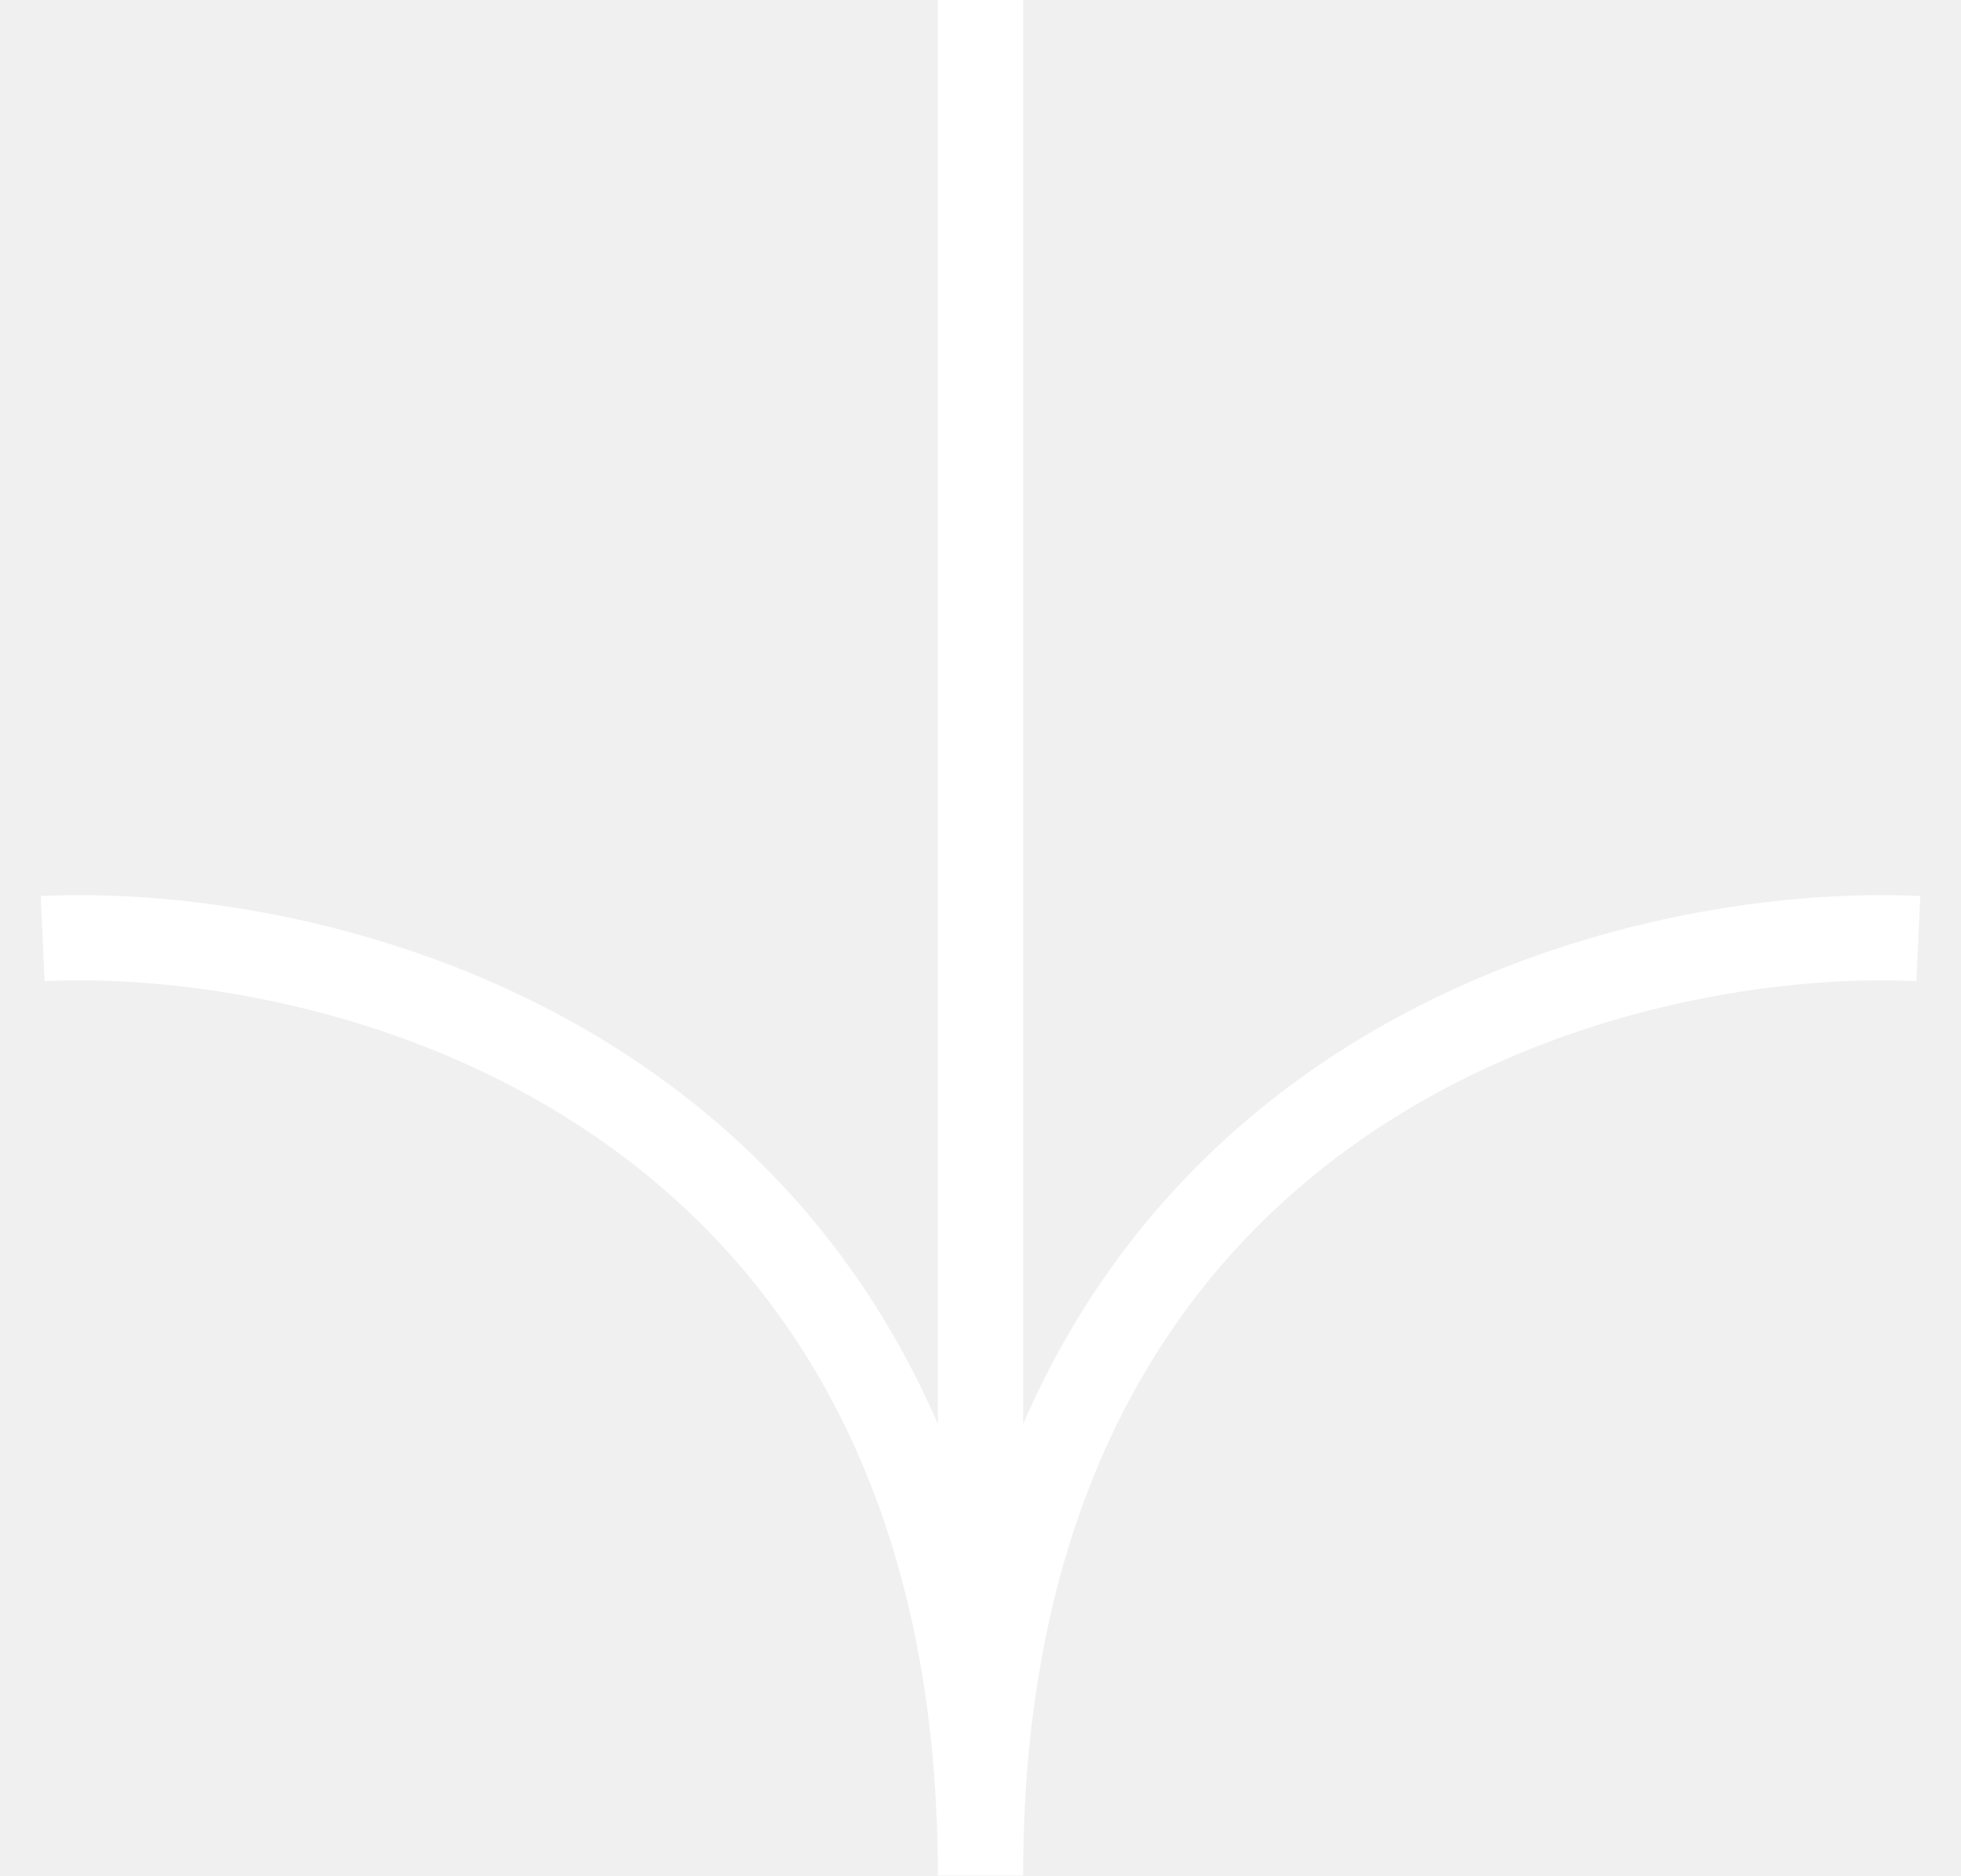
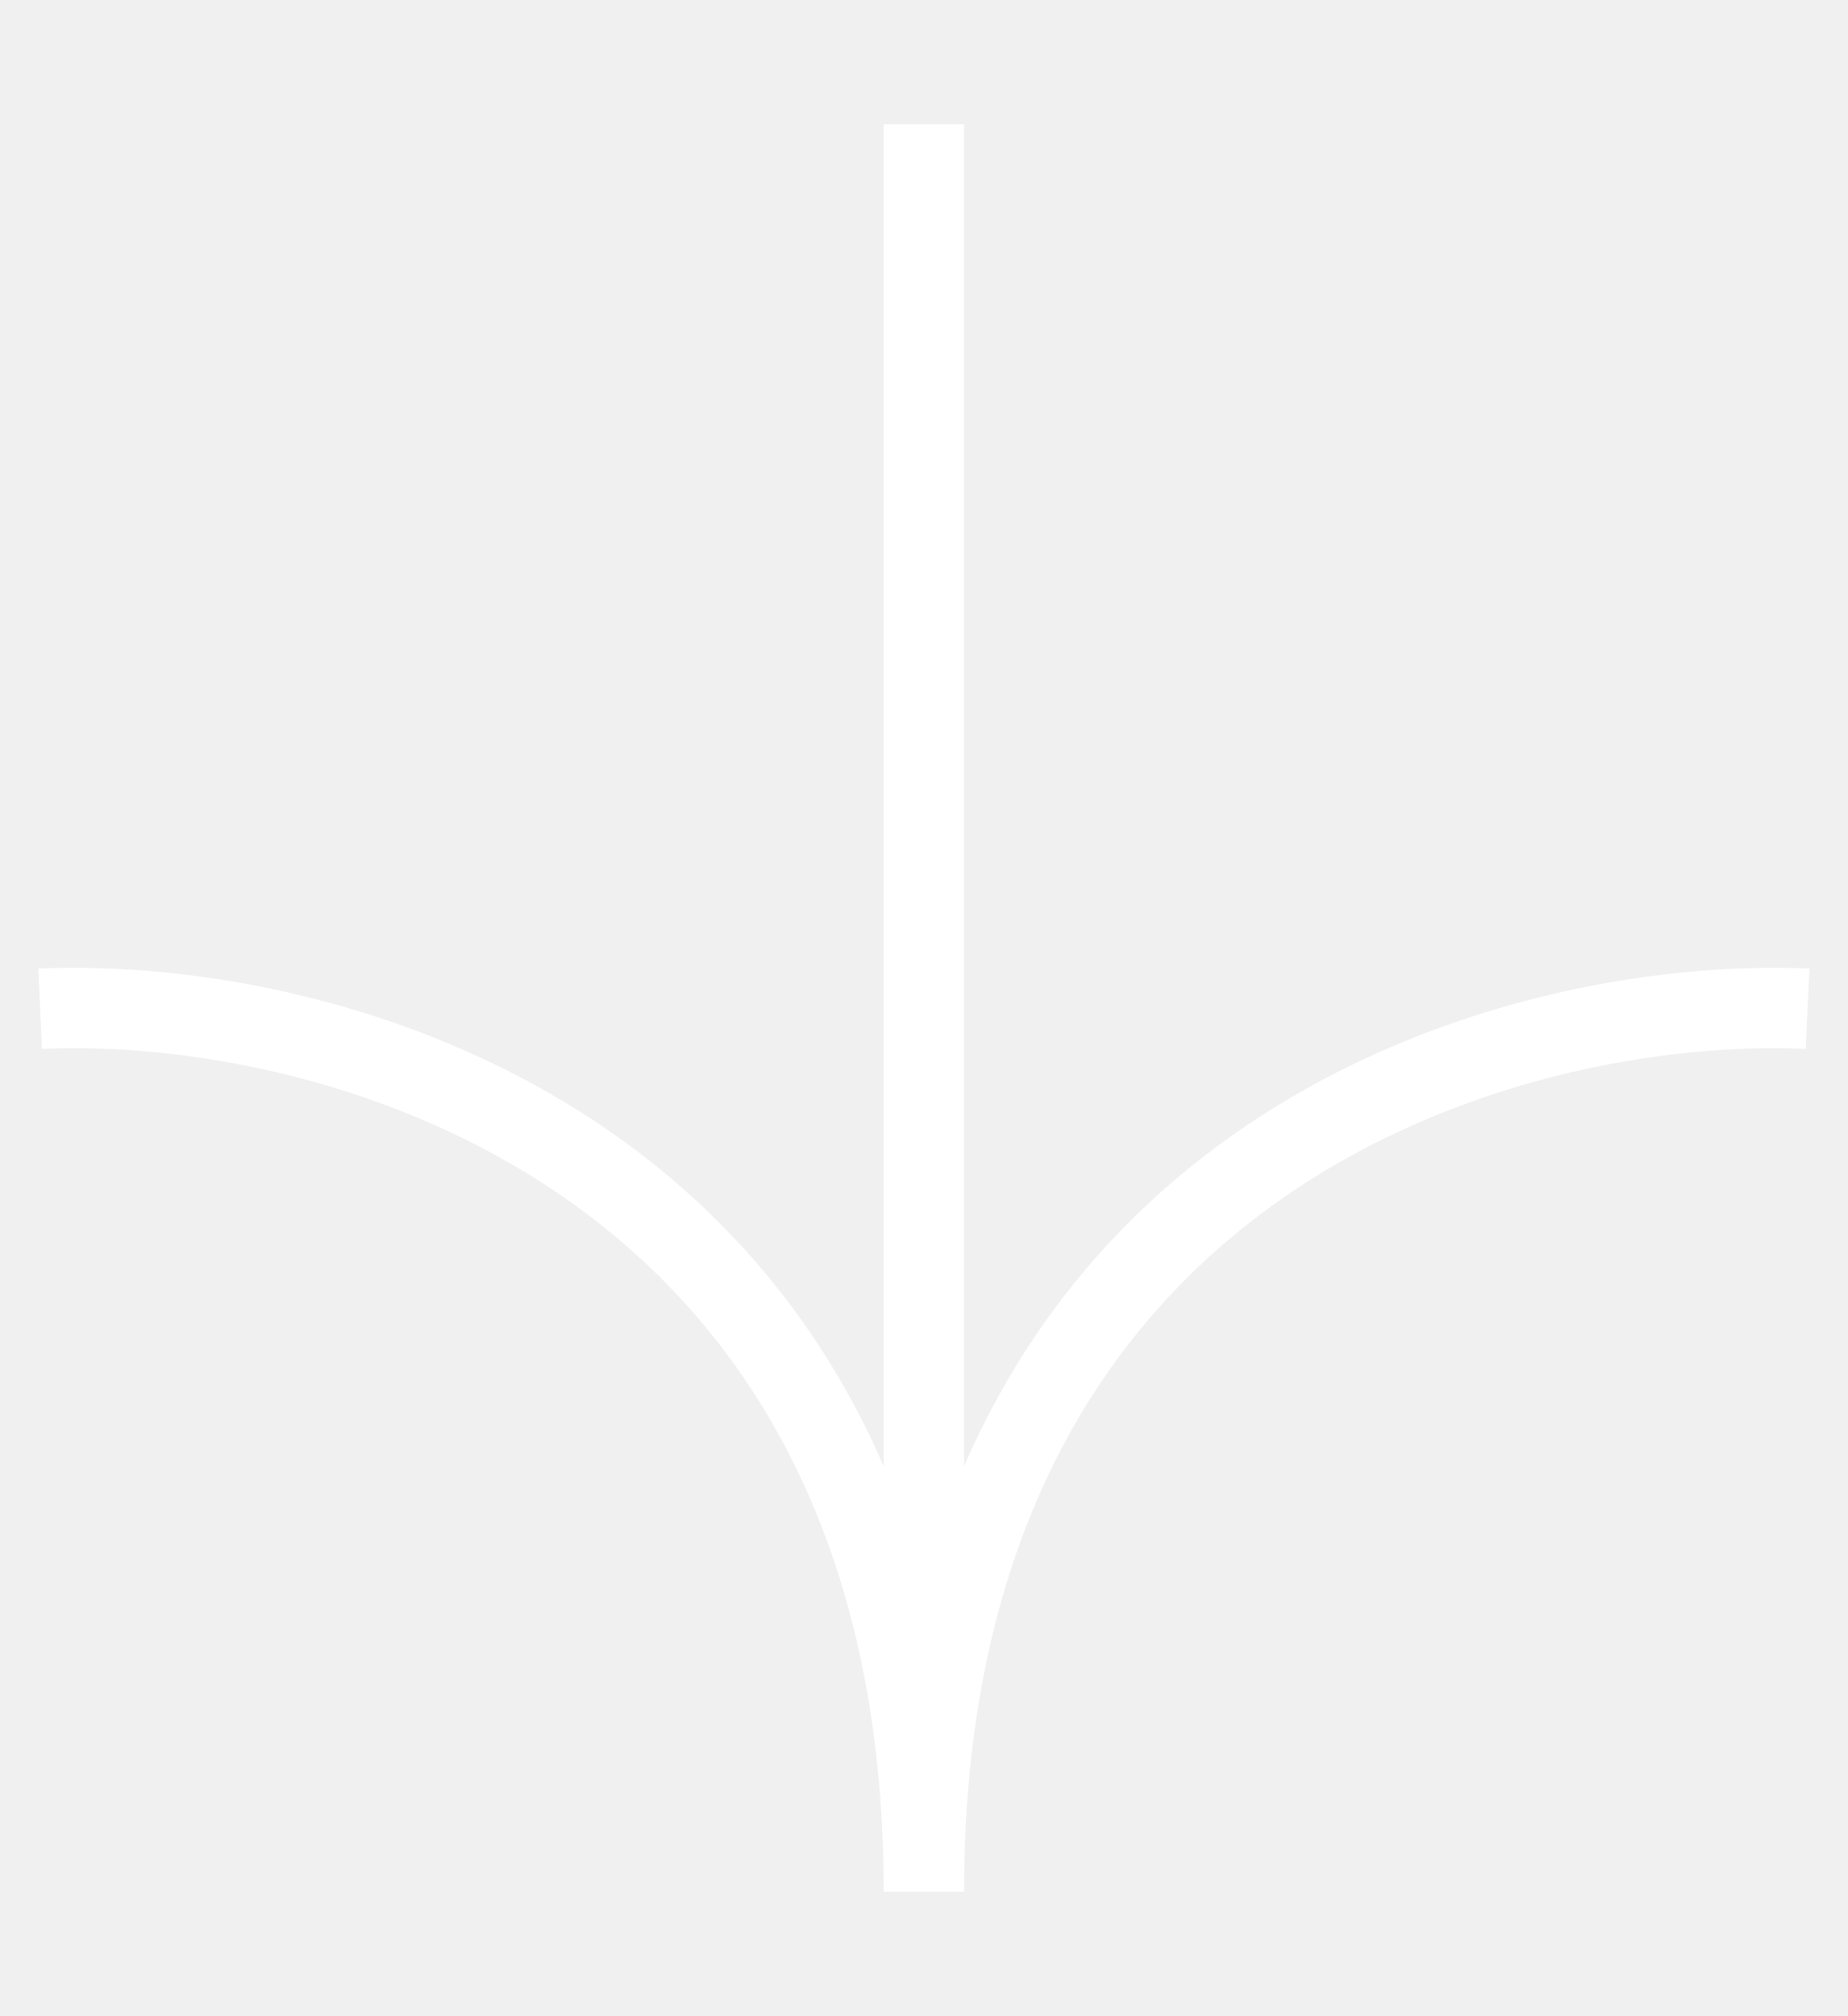
- <svg xmlns="http://www.w3.org/2000/svg" width="46" height="44" viewBox="0 0 46 44">
+ <svg xmlns="http://www.w3.org/2000/svg" width="33" height="36" viewBox="0 0 46 44">
  <g fill="none" stroke="#FFF" stroke-width="2">
    <path d="M1 22.019C8.333 21.686 23 25.616 23 44M23 44V0M45 22.019C37.667 21.686 23 25.616 23 44" />
  </g>
</svg>
